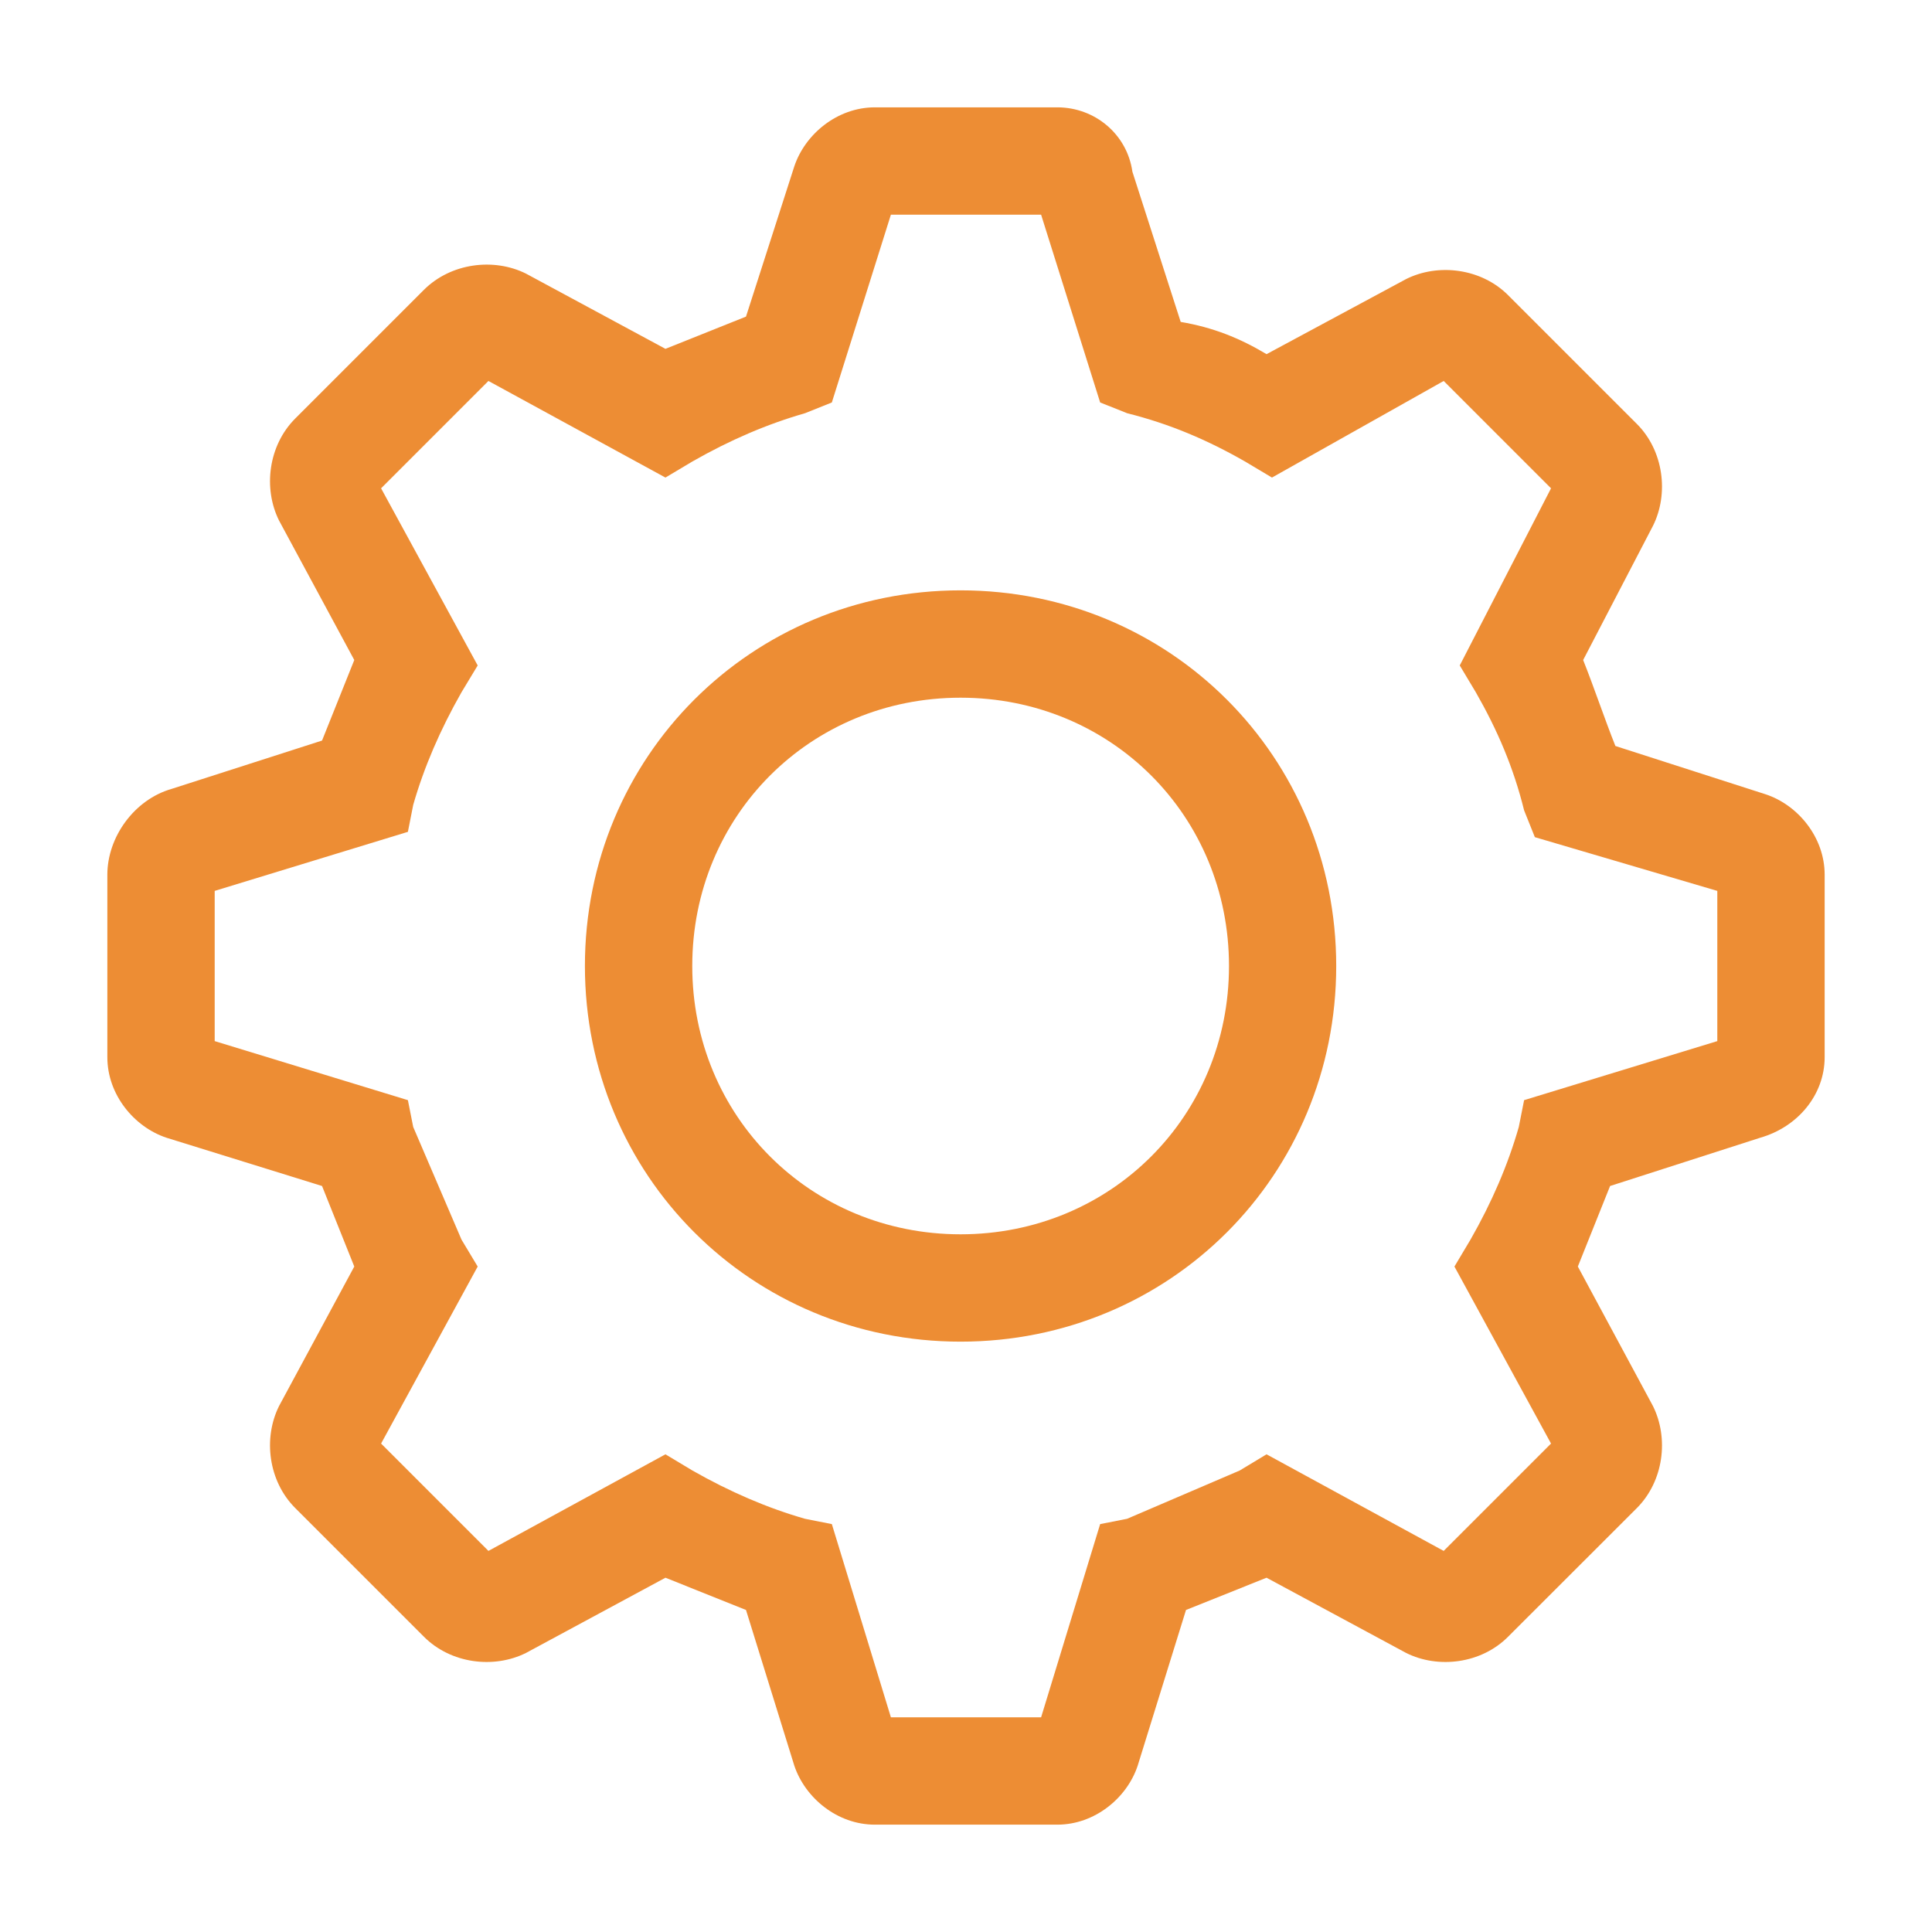
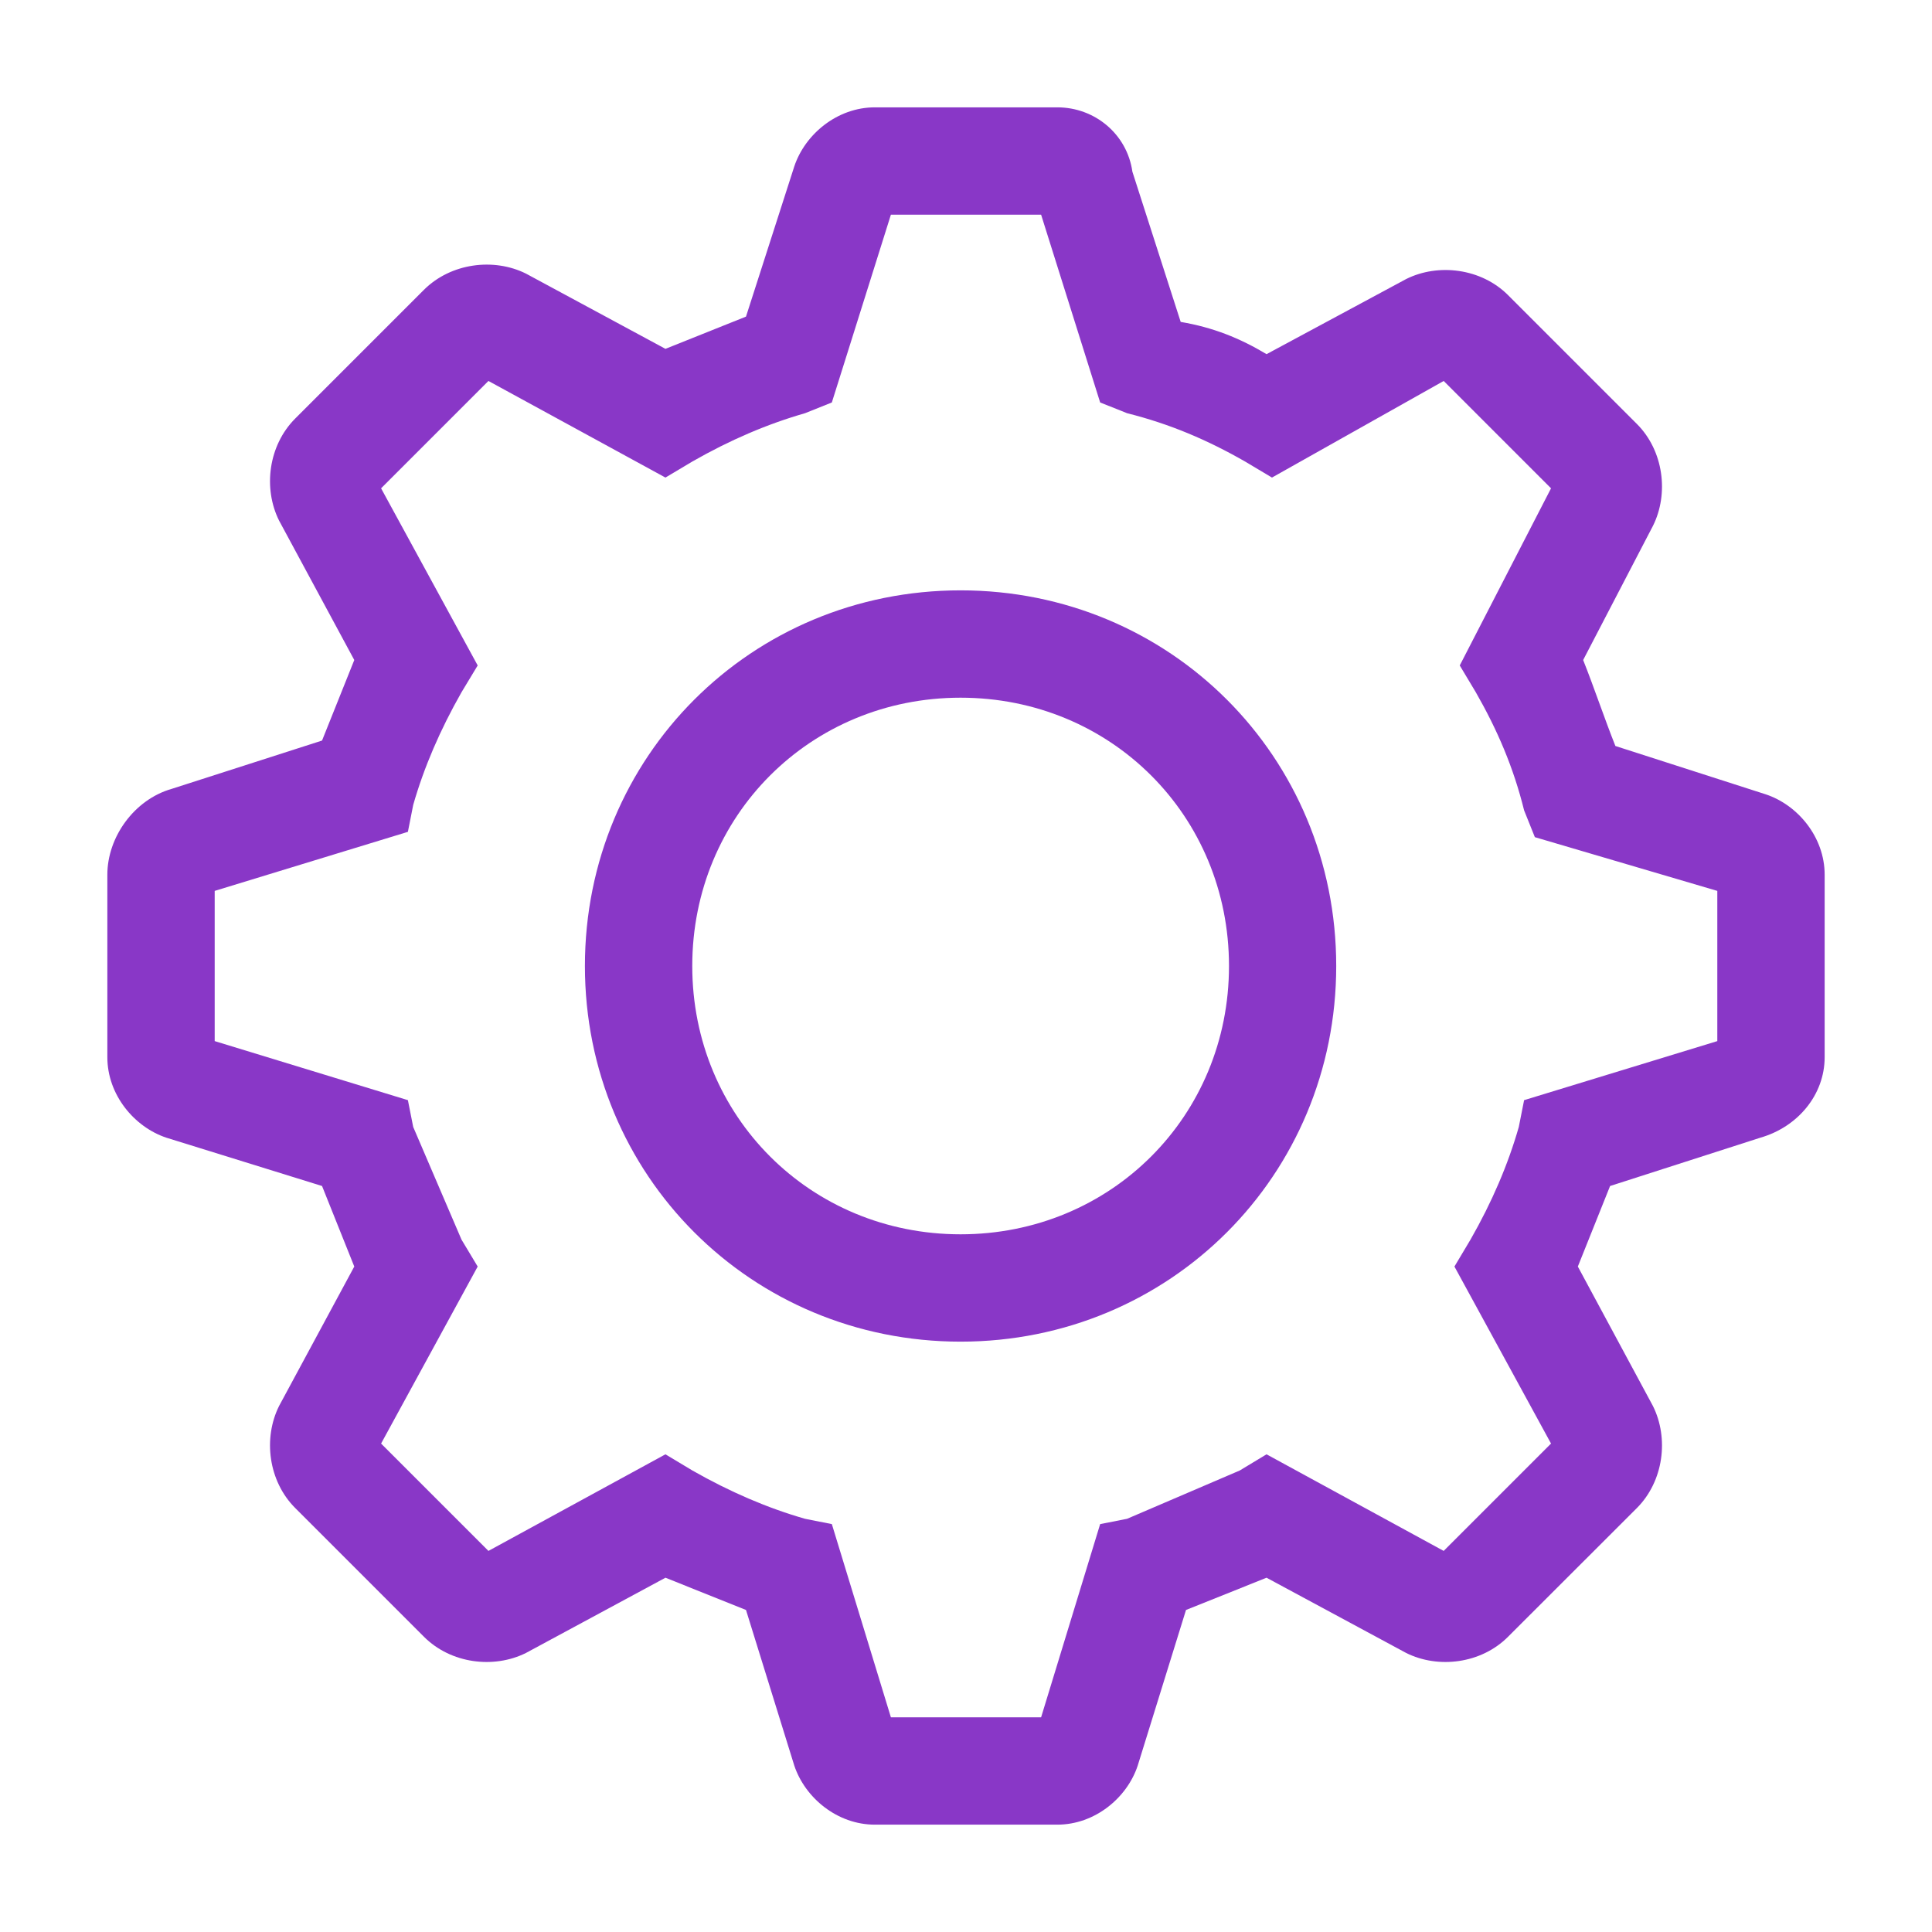
<svg xmlns="http://www.w3.org/2000/svg" width="16" height="16" viewBox="0 0 16 16" fill="none">
-   <path d="M7.955 4.889C9.689 4.889 11.066 6.266 11.066 8C11.066 9.733 9.689 11.111 7.955 11.111C6.222 11.111 4.844 9.733 4.844 8C4.844 6.266 6.222 4.889 7.955 4.889ZM7.955 10.222C9.2 10.222 10.178 9.244 10.178 8C10.178 6.755 9.2 5.778 7.955 5.778C6.711 5.778 5.733 6.755 5.733 8C5.733 9.244 6.711 10.222 7.955 10.222Z" fill="#ED8D34" />
-   <path d="M1.422 6.533L2.667 6.133L2.934 5.466L2.311 4.311C2.178 4.044 2.222 3.689 2.445 3.466L3.511 2.4C3.734 2.178 4.089 2.133 4.356 2.266L5.511 2.889L6.178 2.622L6.578 1.378C6.667 1.111 6.934 0.889 7.245 0.889H8.756C9.067 0.889 9.334 1.111 9.378 1.422L9.778 2.666C10.045 2.711 10.267 2.8 10.489 2.933L11.645 2.311C11.911 2.178 12.267 2.222 12.489 2.444L13.556 3.511C13.778 3.733 13.822 4.089 13.689 4.355L13.111 5.466C13.2 5.689 13.289 5.955 13.378 6.178L14.622 6.578C14.889 6.666 15.111 6.933 15.111 7.244V8.755C15.111 9.066 14.889 9.333 14.578 9.422L13.334 9.822L13.067 10.489L13.689 11.644C13.822 11.911 13.778 12.266 13.556 12.489L12.489 13.555C12.267 13.778 11.911 13.822 11.645 13.689L10.489 13.066L9.822 13.333L9.422 14.622C9.334 14.889 9.067 15.111 8.756 15.111H7.245C6.934 15.111 6.667 14.889 6.578 14.622L6.178 13.333L5.511 13.066L4.356 13.689C4.089 13.822 3.734 13.778 3.511 13.555L2.445 12.489C2.222 12.266 2.178 11.911 2.311 11.644L2.934 10.489L2.667 9.822L1.378 9.422C1.111 9.333 0.889 9.066 0.889 8.755V7.244C0.889 6.933 1.111 6.622 1.422 6.533ZM1.778 8.622L3.378 9.111L3.422 9.333L3.822 10.266L3.956 10.489L3.156 11.955L4.045 12.844L5.511 12.044L5.734 12.178C6.045 12.355 6.356 12.489 6.667 12.578L6.889 12.622L7.378 14.222H8.622L9.111 12.622L9.334 12.578L10.267 12.178L10.489 12.044L11.956 12.844L12.845 11.955L12.045 10.489L12.178 10.266C12.356 9.955 12.489 9.644 12.578 9.333L12.622 9.111L14.222 8.622V7.378L12.711 6.933L12.622 6.711C12.534 6.355 12.4 6.044 12.222 5.733L12.089 5.511L12.845 4.044L11.956 3.155L10.534 3.955L10.311 3.822C10 3.644 9.689 3.511 9.334 3.422L9.111 3.333L8.622 1.778H7.378L6.889 3.333L6.667 3.422C6.356 3.511 6.045 3.644 5.734 3.822L5.511 3.955L4.045 3.155L3.156 4.044L3.956 5.511L3.822 5.733C3.645 6.044 3.511 6.355 3.422 6.666L3.378 6.889L1.778 7.378V8.622Z" fill="#ED8D34" />
+   <path d="M7.955 4.889C9.689 4.889 11.066 6.266 11.066 8C11.066 9.733 9.689 11.111 7.955 11.111C6.222 11.111 4.844 9.733 4.844 8C4.844 6.266 6.222 4.889 7.955 4.889ZM7.955 10.222C9.2 10.222 10.178 9.244 10.178 8C10.178 6.755 9.2 5.778 7.955 5.778C6.711 5.778 5.733 6.755 5.733 8C5.733 9.244 6.711 10.222 7.955 10.222Z" fill="#8937C7" />
+   <path d="M1.422 6.533L2.667 6.133L2.934 5.466L2.311 4.311C2.178 4.044 2.222 3.689 2.445 3.466L3.511 2.4C3.734 2.178 4.089 2.133 4.356 2.266L5.511 2.889L6.178 2.622L6.578 1.378C6.667 1.111 6.934 0.889 7.245 0.889H8.756C9.067 0.889 9.334 1.111 9.378 1.422L9.778 2.666C10.045 2.711 10.267 2.8 10.489 2.933L11.645 2.311C11.911 2.178 12.267 2.222 12.489 2.444L13.556 3.511C13.778 3.733 13.822 4.089 13.689 4.355L13.111 5.466C13.2 5.689 13.289 5.955 13.378 6.178L14.622 6.578C14.889 6.666 15.111 6.933 15.111 7.244V8.755C15.111 9.066 14.889 9.333 14.578 9.422L13.334 9.822L13.067 10.489L13.689 11.644C13.822 11.911 13.778 12.266 13.556 12.489L12.489 13.555C12.267 13.778 11.911 13.822 11.645 13.689L10.489 13.066L9.822 13.333L9.422 14.622C9.334 14.889 9.067 15.111 8.756 15.111H7.245C6.934 15.111 6.667 14.889 6.578 14.622L6.178 13.333L5.511 13.066L4.356 13.689C4.089 13.822 3.734 13.778 3.511 13.555L2.445 12.489C2.222 12.266 2.178 11.911 2.311 11.644L2.934 10.489L2.667 9.822L1.378 9.422C1.111 9.333 0.889 9.066 0.889 8.755V7.244C0.889 6.933 1.111 6.622 1.422 6.533ZM1.778 8.622L3.378 9.111L3.422 9.333L3.822 10.266L3.956 10.489L3.156 11.955L4.045 12.844L5.511 12.044L5.734 12.178C6.045 12.355 6.356 12.489 6.667 12.578L6.889 12.622L7.378 14.222H8.622L9.111 12.622L9.334 12.578L10.267 12.178L10.489 12.044L11.956 12.844L12.845 11.955L12.045 10.489L12.178 10.266C12.356 9.955 12.489 9.644 12.578 9.333L12.622 9.111L14.222 8.622V7.378L12.711 6.933L12.622 6.711C12.534 6.355 12.4 6.044 12.222 5.733L12.089 5.511L12.845 4.044L11.956 3.155L10.534 3.955L10.311 3.822C10 3.644 9.689 3.511 9.334 3.422L9.111 3.333L8.622 1.778H7.378L6.889 3.333L6.667 3.422C6.356 3.511 6.045 3.644 5.734 3.822L5.511 3.955L4.045 3.155L3.156 4.044L3.956 5.511L3.822 5.733C3.645 6.044 3.511 6.355 3.422 6.666L3.378 6.889L1.778 7.378V8.622Z" fill="#8937C7" />
</svg>
